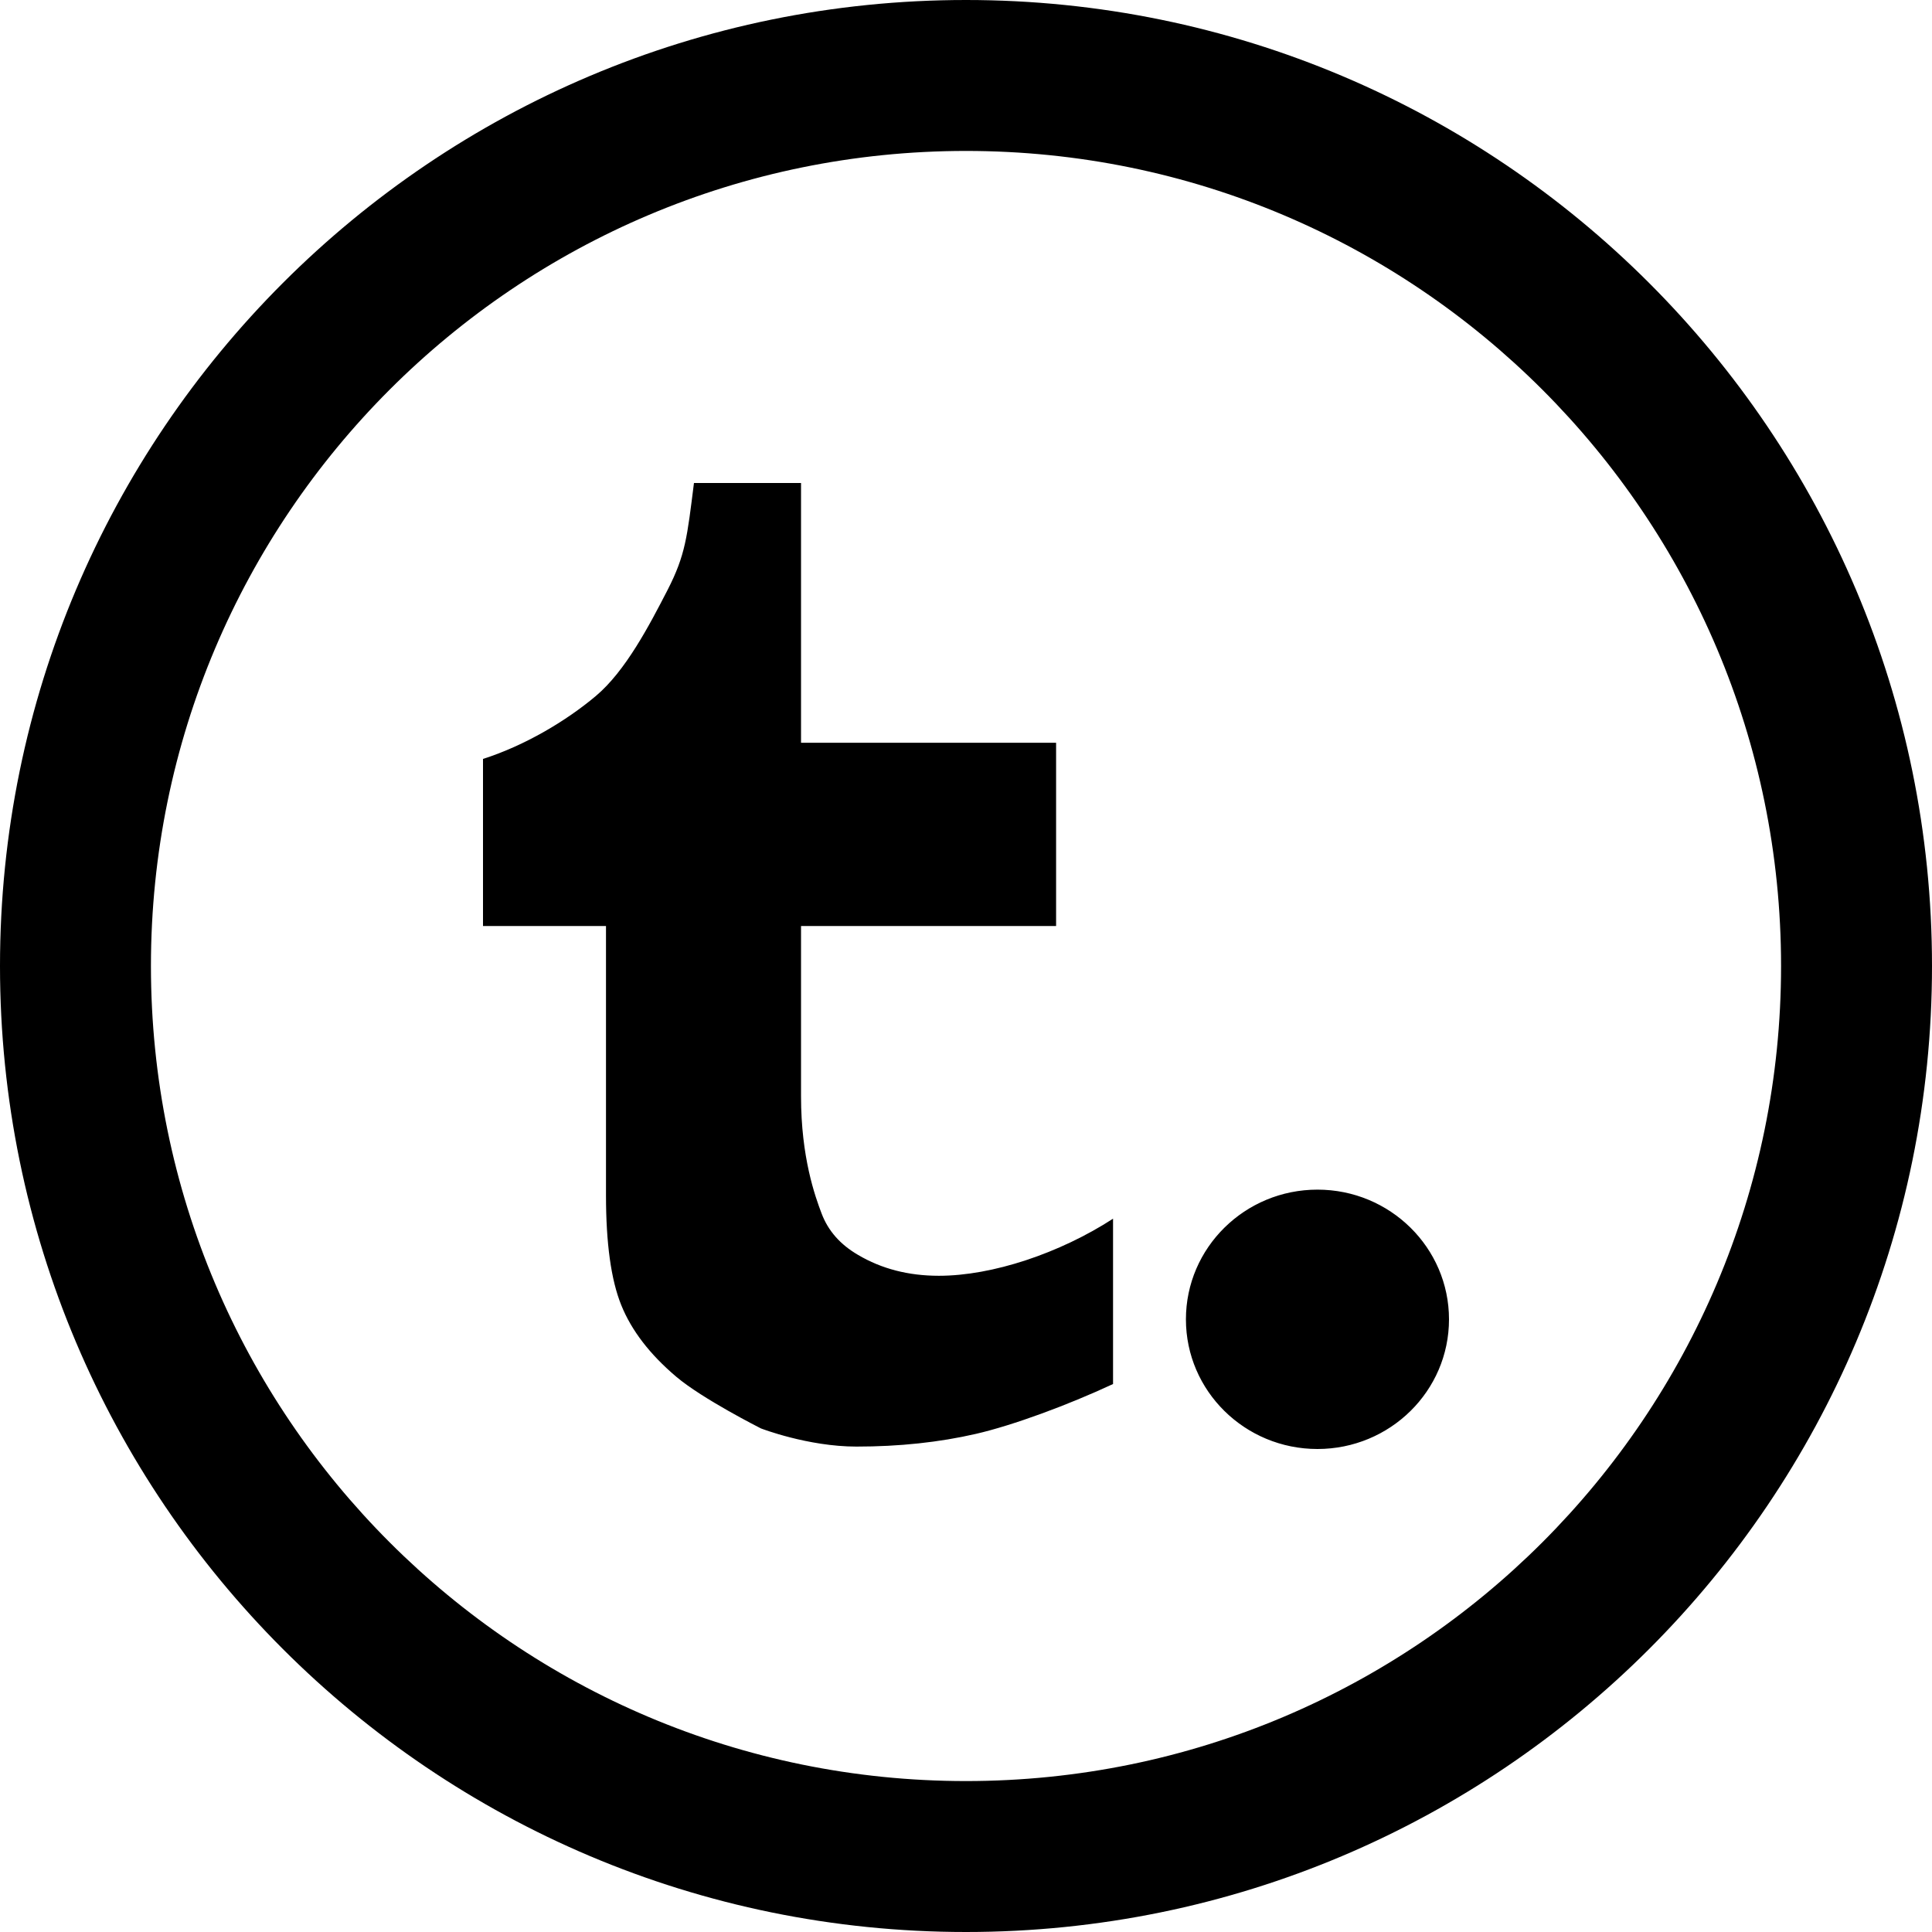
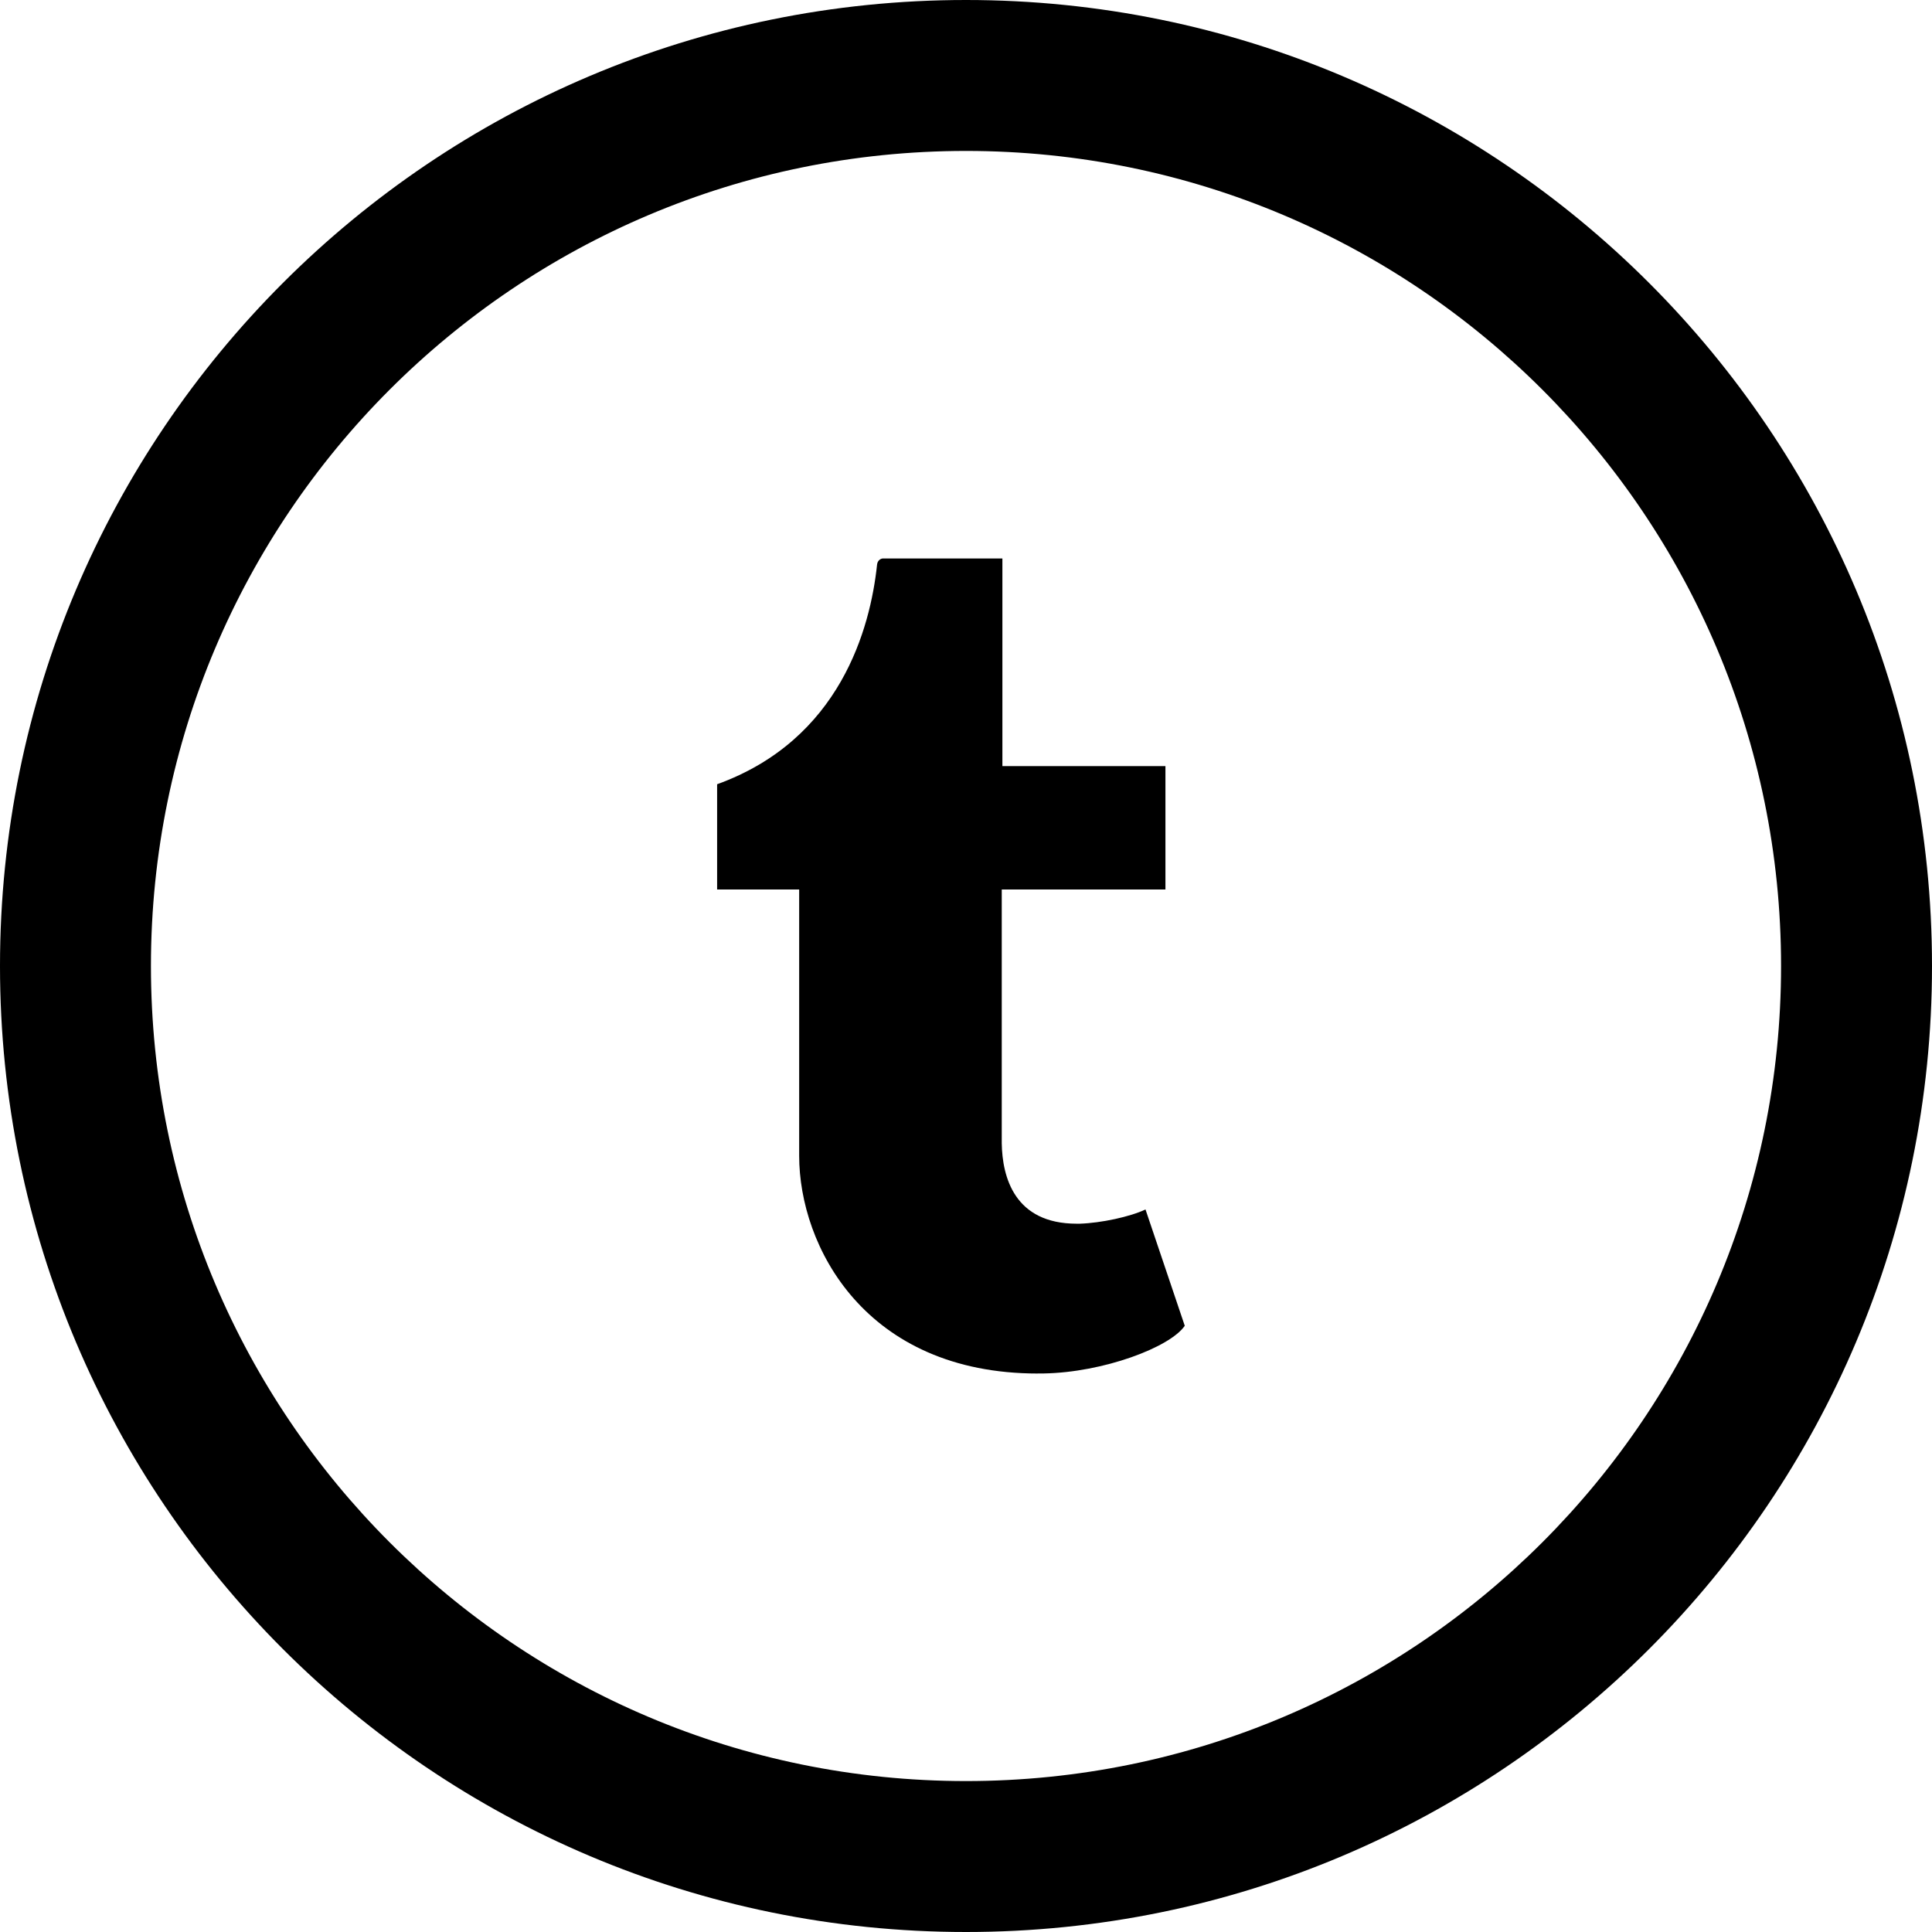
<svg viewBox="0 0 512 512" class="{{ include.class }}" aria-hidden="true" focusable="false">
  <path d="M256,0C114.609,0,0,114.609,0,256s114.609,256,256,256s256-114.609,256-256S397.391,0,256,0z M256,472  c-119.297,0-216-96.703-216-216S136.703,40,256,40s216,96.703,216,216S375.297,472,256,472z" />
-   <g>
-     <g>
-       <path fill-rule="evenodd" clip-rule="evenodd" d="M227.391,332.562c-4.703-2.734-7.922-6.375-9.656-10.969    c-1.734-4.562-5.453-14.906-5.453-31.016v-45.172h67.594v-48.562h-67.594V128h-28.375c-1.812,14.344-2.234,19.062-7,28.359    c-4.781,9.281-11.125,21.484-19.031,28.109C150,191.094,139.078,197.578,128,201.125v44.281h32.594v71.375    c0,12.719,1.344,22.406,4.047,29.094c2.703,6.703,7.547,13.016,14.547,18.953c6.984,5.922,22.469,13.719,22.469,13.719    s12.438,4.812,25.312,4.812c11.344,0,21.922-1.125,31.688-3.375s24.266-7.594,36.312-13.203v-43.812    c-14.125,9.141-31.938,15.125-46.172,15.125C240.75,338.094,233.625,336.25,227.391,332.562z M349.141,315.266    c-19.234,0-34.859,15.391-34.859,34.375S329.906,384,349.141,384S384,368.625,384,349.641S368.375,315.266,349.141,315.266z" />
-     </g>
-   </g>
+   <path transform="translate(144,148) scale(9)" d="M14.563 24c-5.093 0-7.031-3.756-7.031-6.411V9.747H5.116V6.648c3.63-1.313 4.512-4.596 4.71-6.469C9.84.051 9.941 0 9.999 0h3.517v6.114h4.801v3.633h-4.82v7.47c.016 1.001.375 2.371 2.207 2.371h.09c.631-.02 1.486-.205 1.936-.419l1.156 3.425c-.436.636-2.4 1.374-4.156 1.404h-.178l.011.002z" />
</svg>
